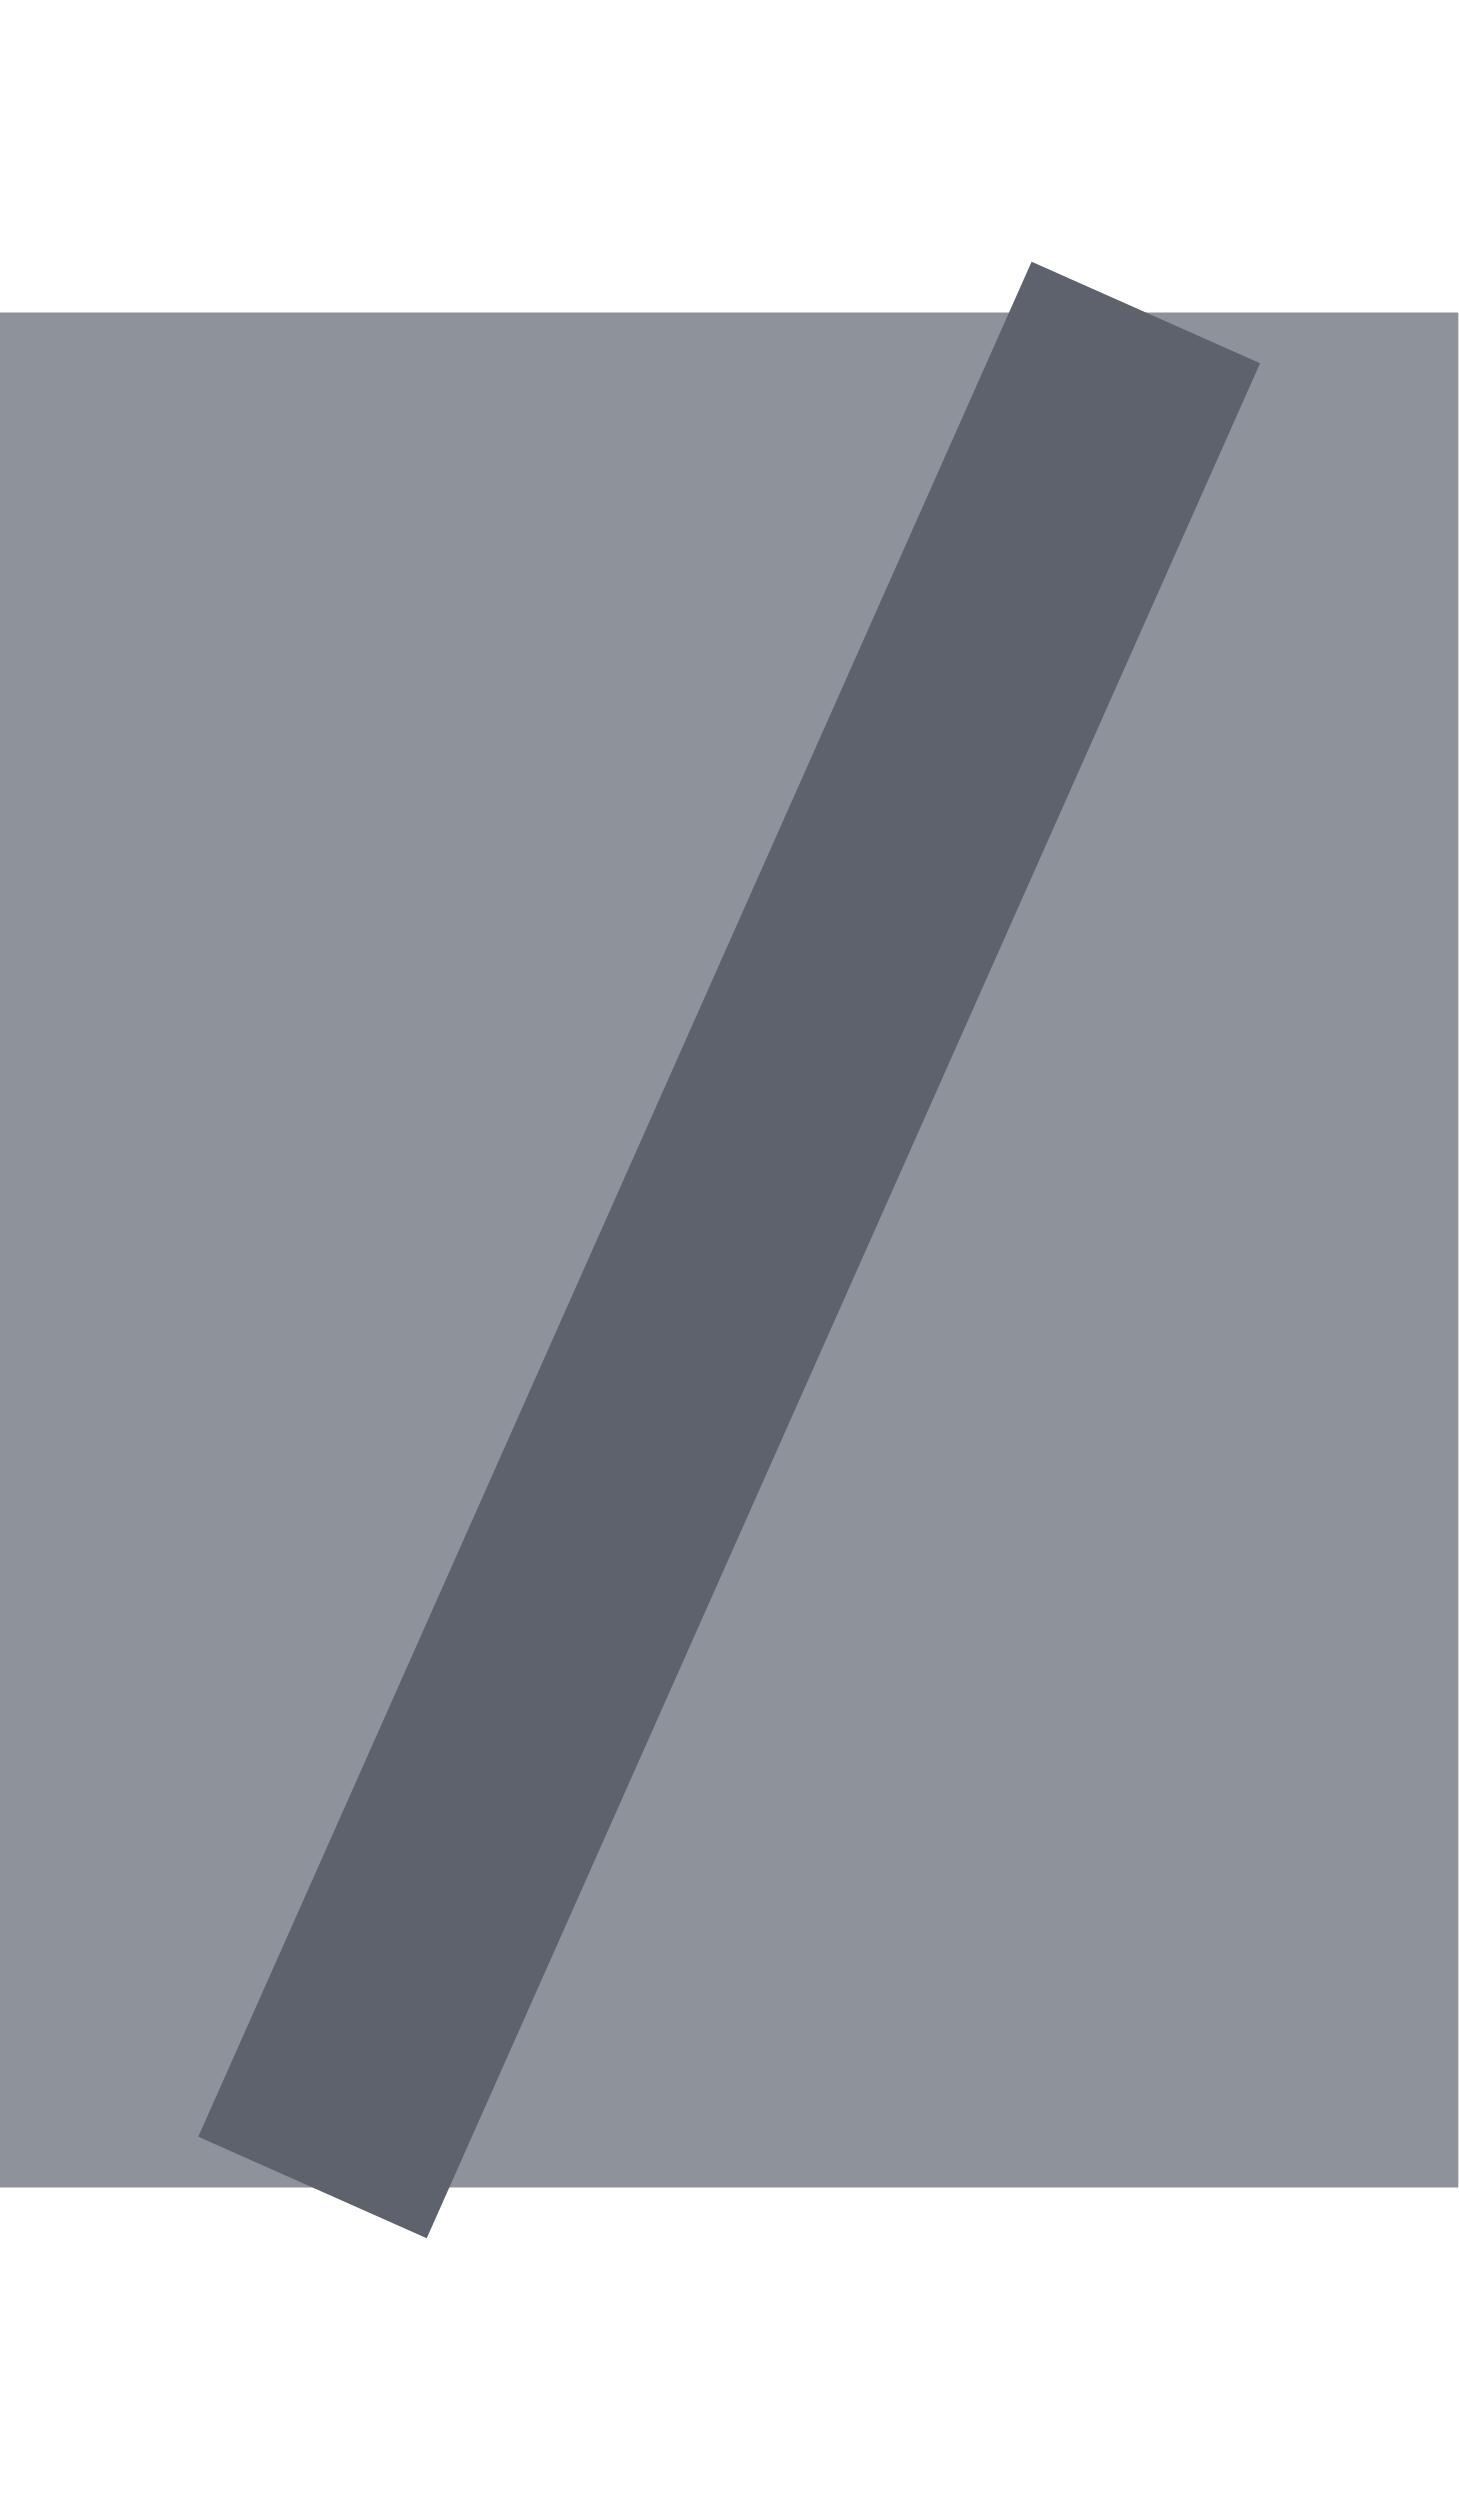
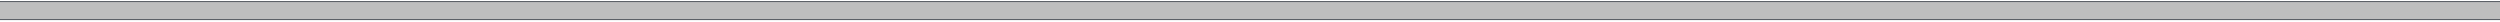
- <svg xmlns="http://www.w3.org/2000/svg" width="0.7mm" height="1.2mm" viewBox="0 -0.6 0.7 1.2">
-   <rect id="varilla" x="0" y="-0.45" width="0.7" height="0.9" fill="#8d929b" />
-   <path id="rosca" d="M 0.15 0.45 L 0.55 -0.45" stroke="#5d626c" stroke-width="0.12" fill="none" />
+ <svg xmlns="http://www.w3.org/2000/svg" width="160mm" height="1.352mm" viewBox="0 -0.676 160 1.352">
+   <rect id="varilla" x="0" y="-0.576" width="160" height="1.152" fill="#bebebe" />
+   <path id="bordes" d="M 0 -0.576 L 160 -0.576 M 0 0.576 L 160 0.576" stroke="#555a60" stroke-width="0.065" fill="none" />
</svg>
